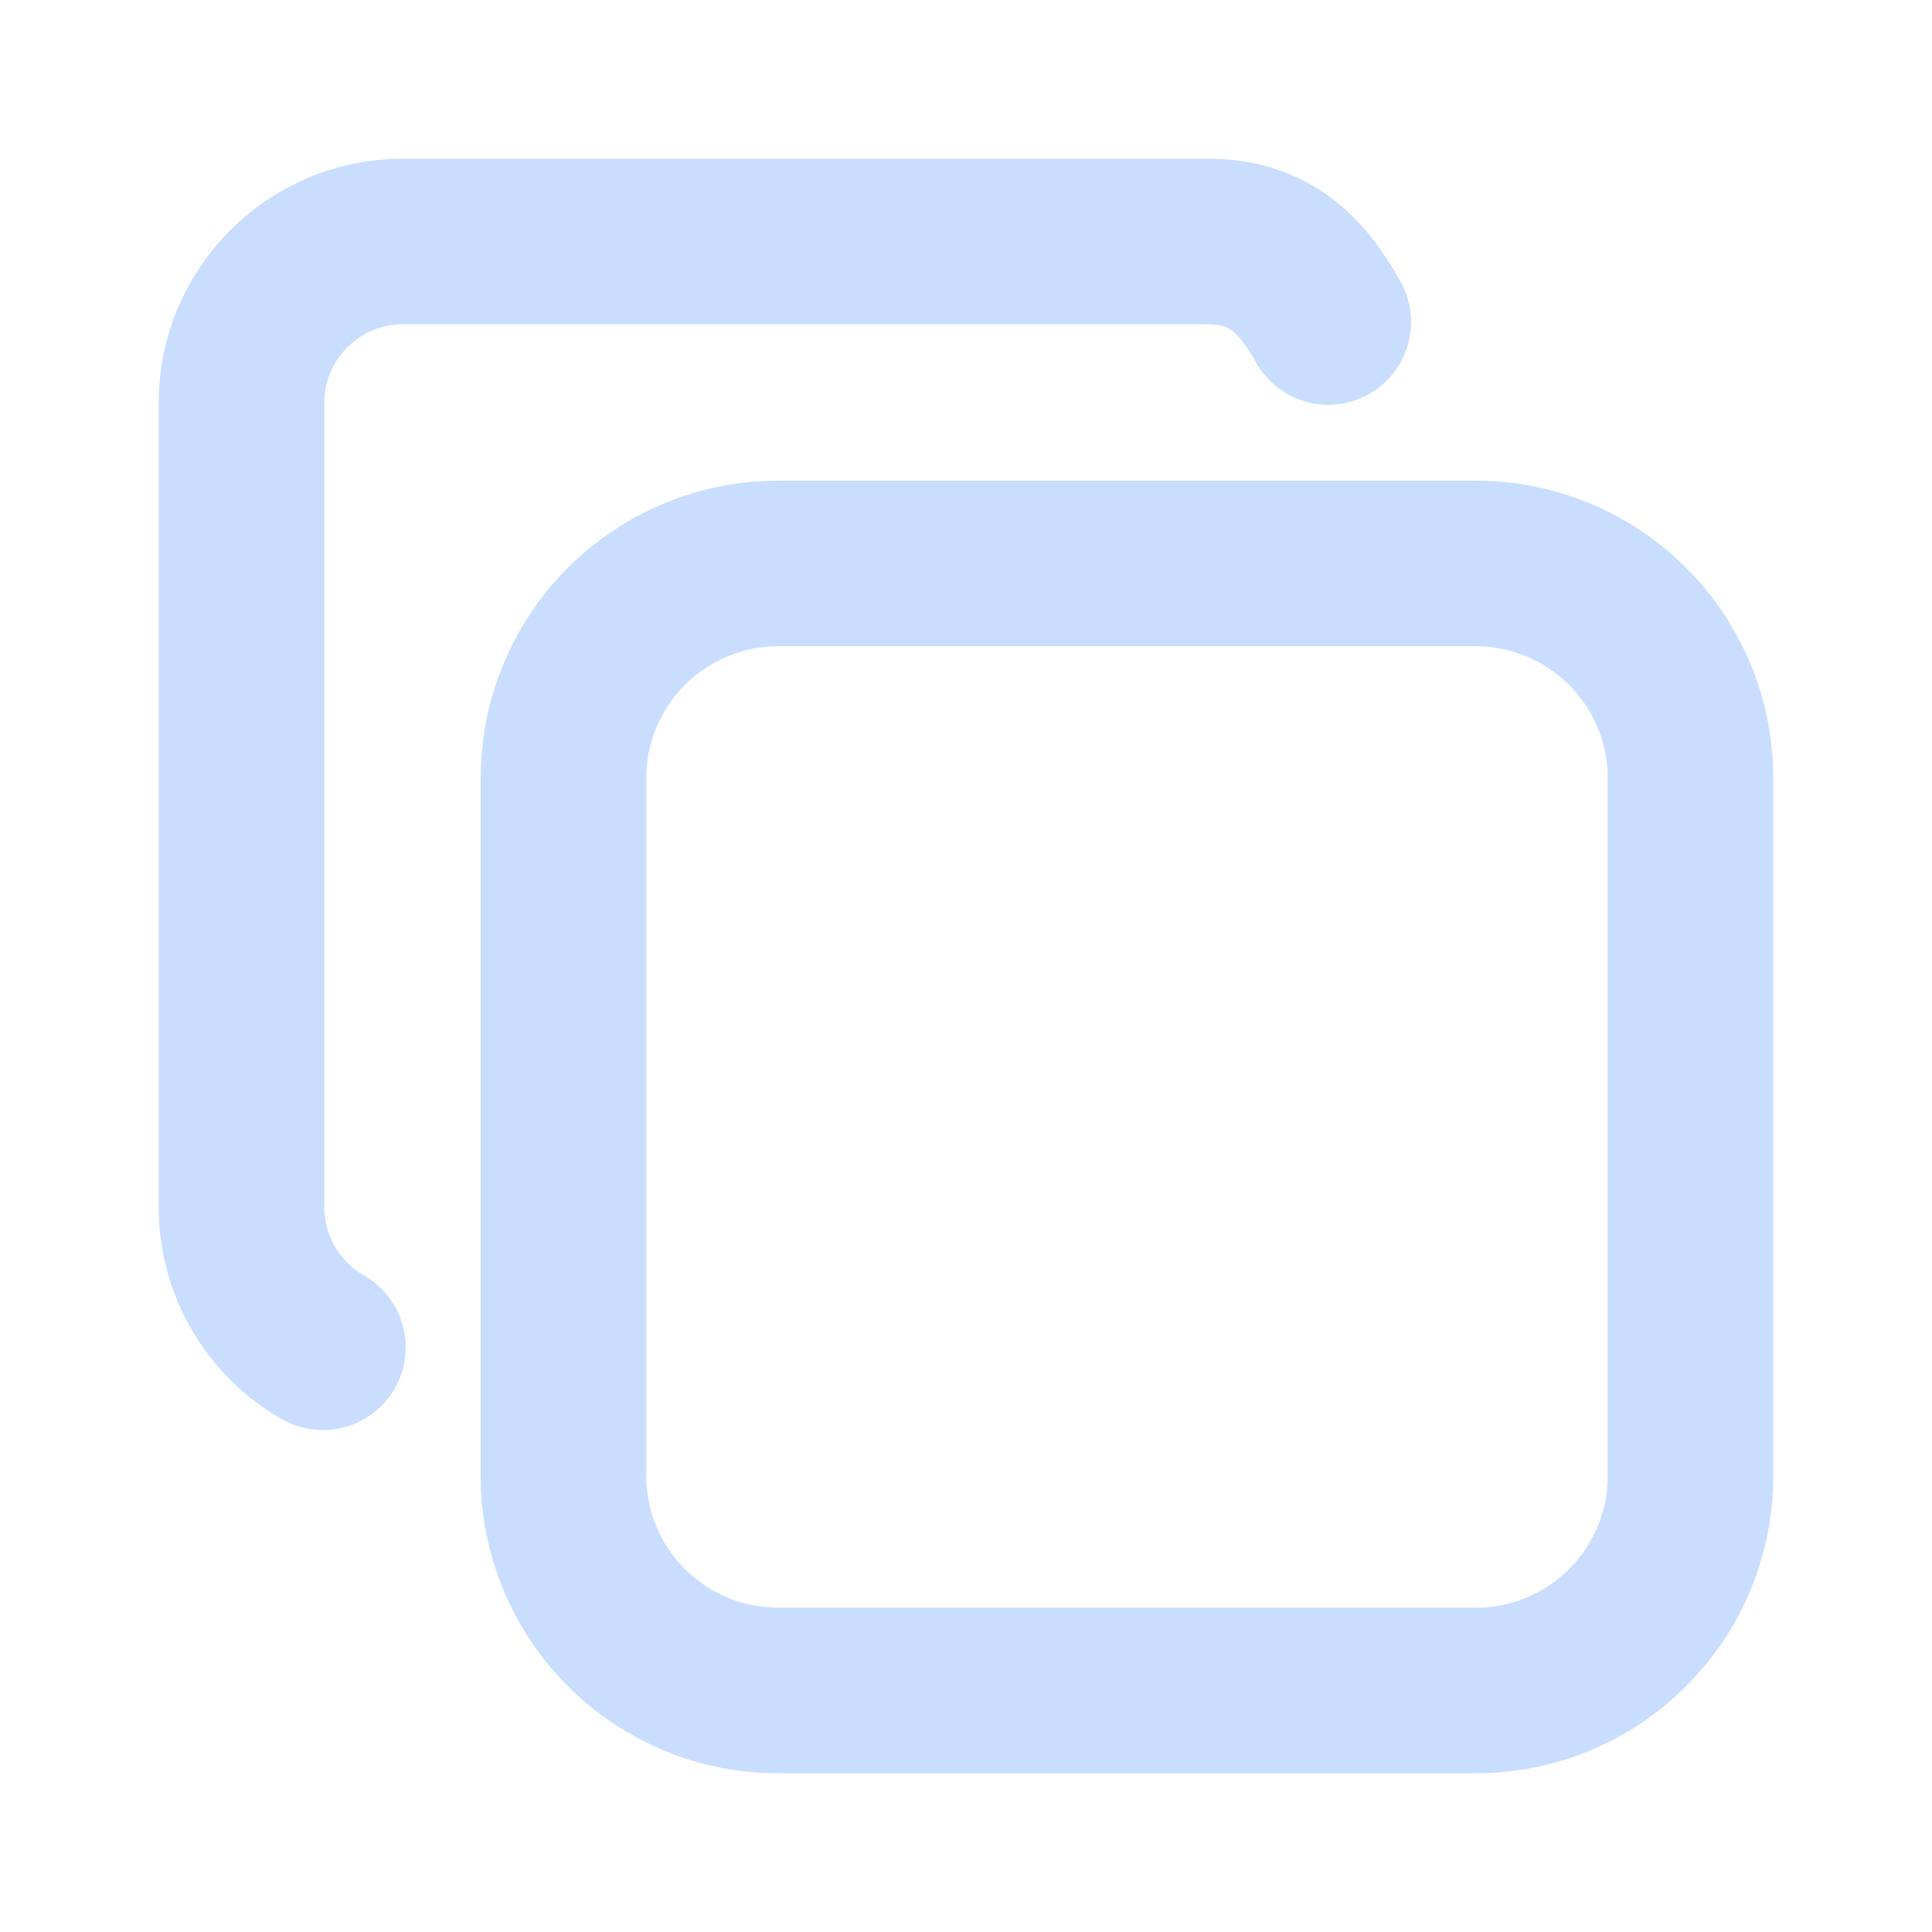
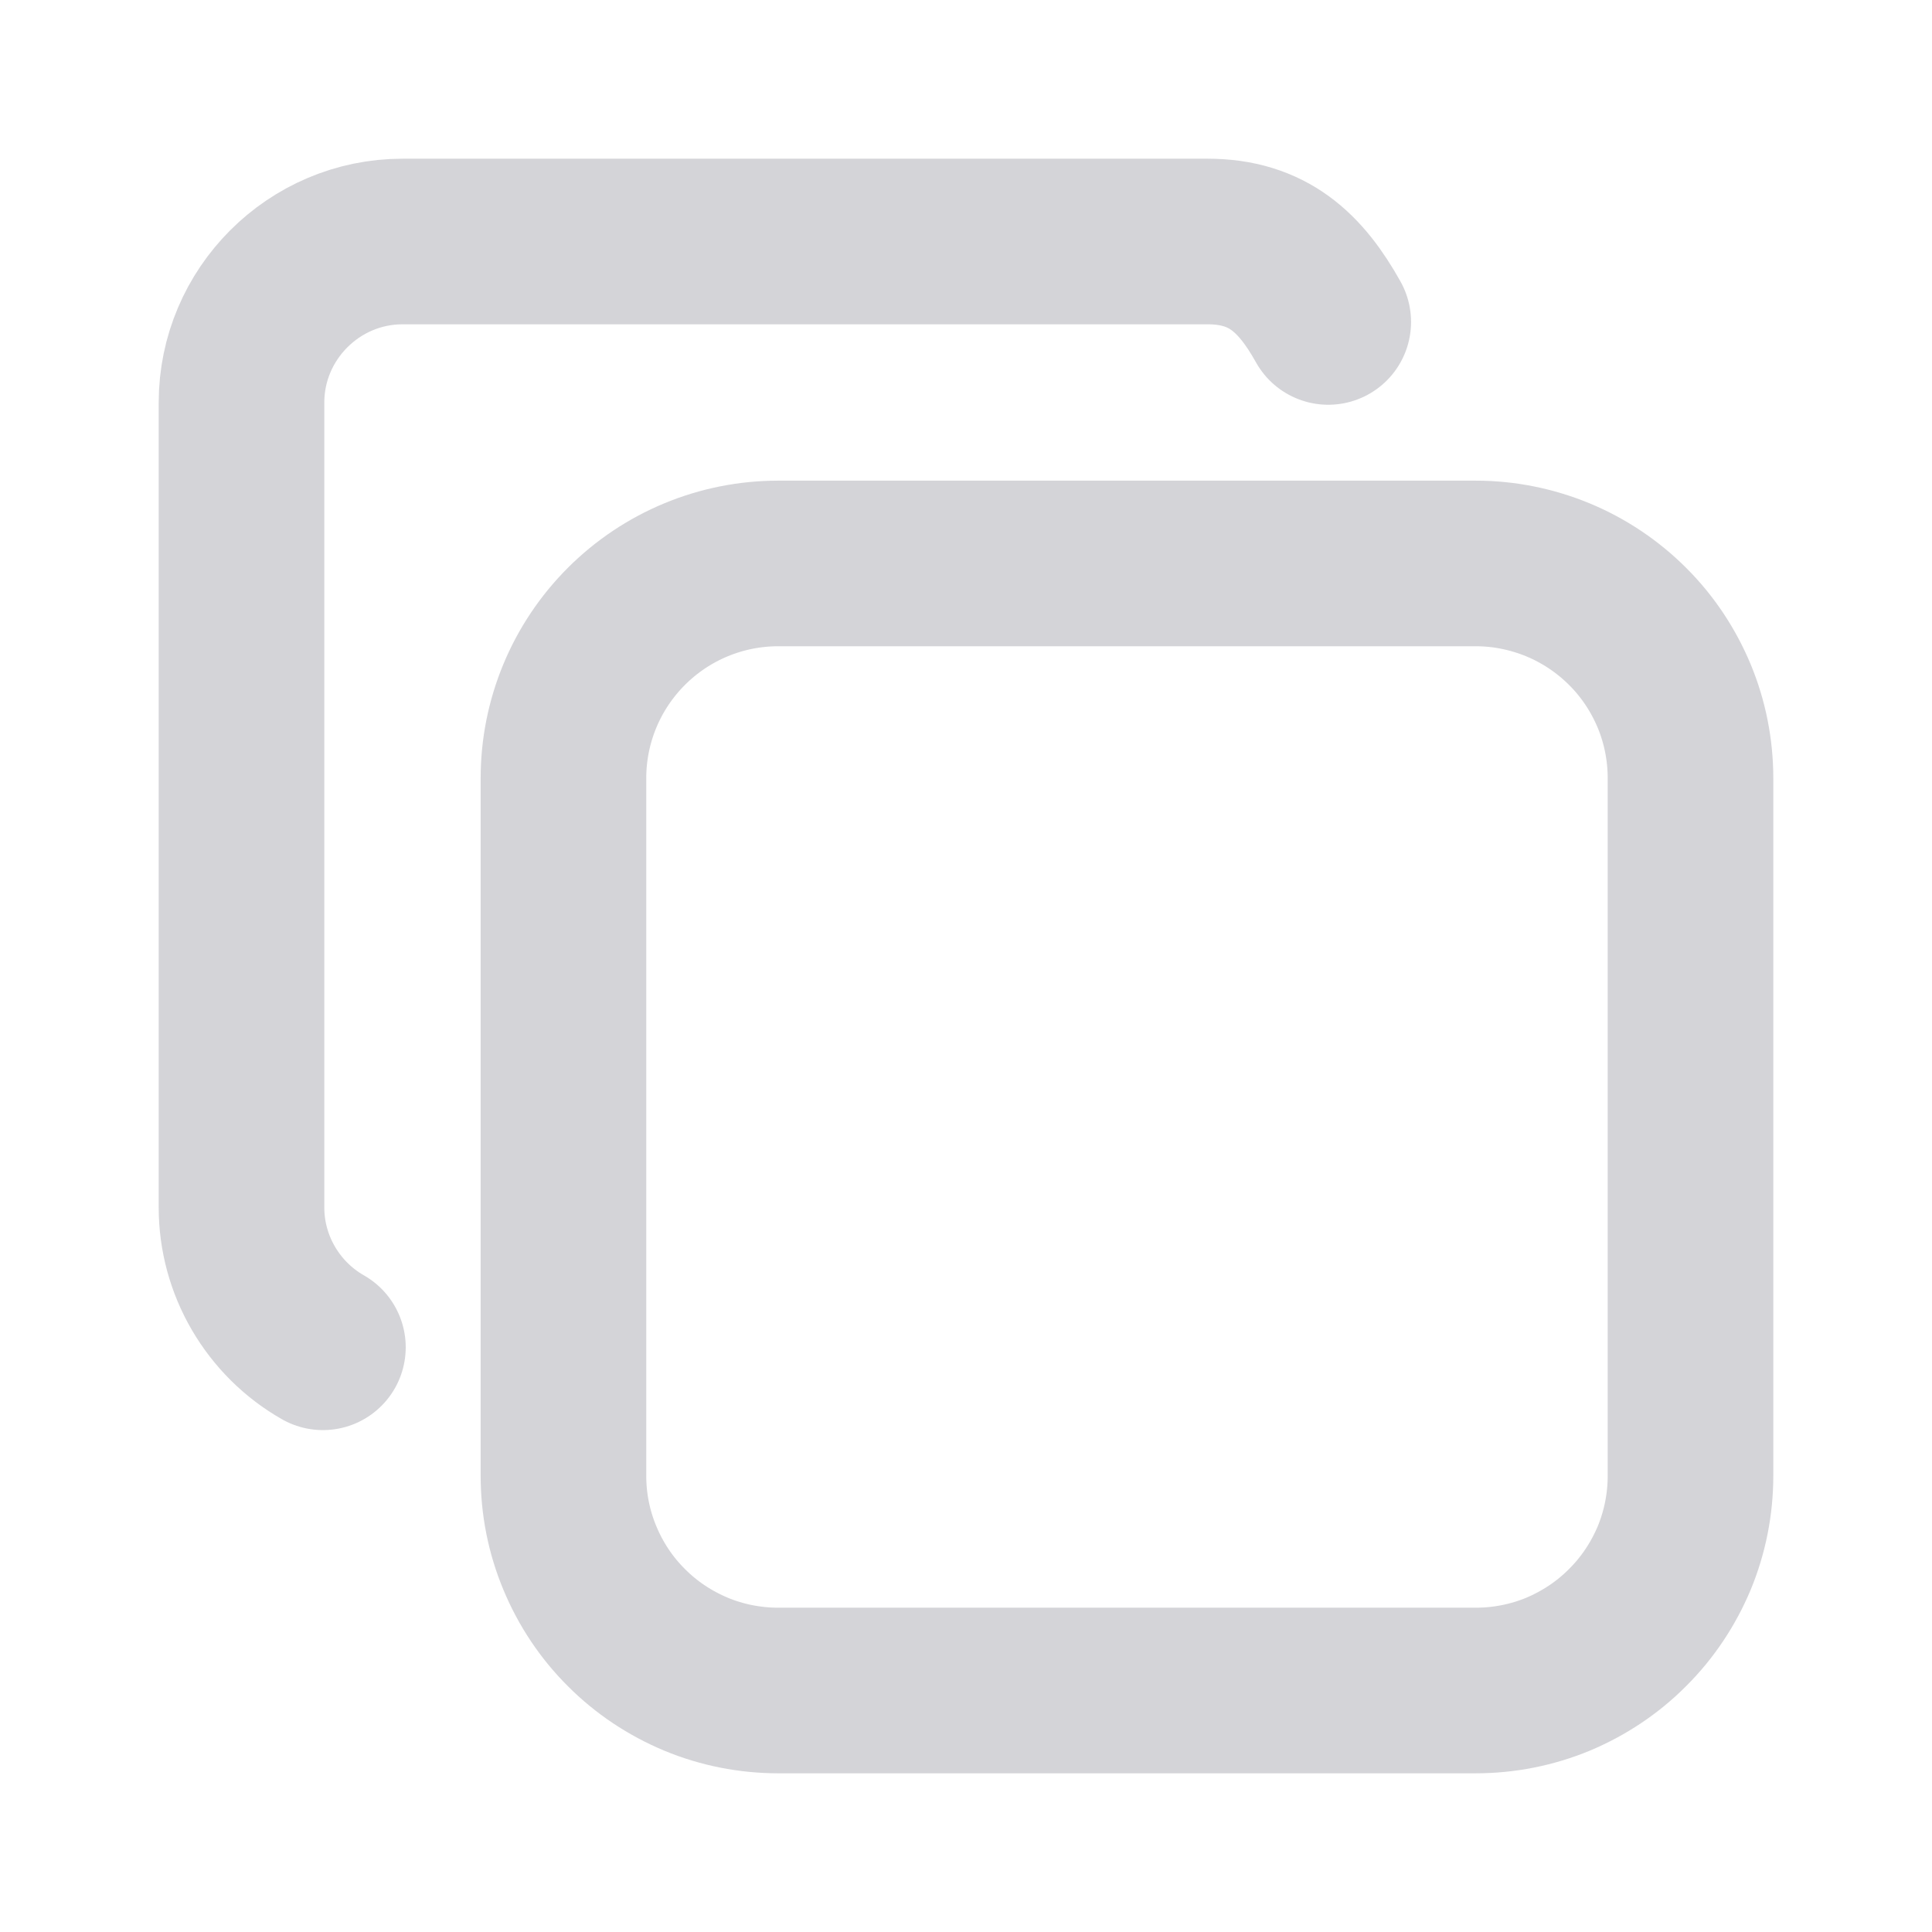
<svg xmlns="http://www.w3.org/2000/svg" width="14" height="14" viewBox="0 0 14 14" fill="none">
-   <path d="M4.083 5.639C4.083 5.226 4.247 4.831 4.539 4.539C4.831 4.247 5.226 4.083 5.639 4.083H10.694C10.899 4.083 11.101 4.124 11.29 4.202C11.478 4.28 11.65 4.395 11.794 4.539C11.939 4.683 12.053 4.855 12.132 5.044C12.21 5.232 12.25 5.435 12.25 5.639V10.694C12.25 10.899 12.21 11.101 12.132 11.29C12.053 11.478 11.939 11.65 11.794 11.794C11.65 11.939 11.478 12.053 11.29 12.132C11.101 12.21 10.899 12.25 10.694 12.25H5.639C5.435 12.25 5.232 12.21 5.044 12.132C4.855 12.053 4.683 11.939 4.539 11.794C4.394 11.65 4.28 11.478 4.202 11.29C4.123 11.101 4.083 10.899 4.083 10.694V5.639Z" stroke="#C9DDFF" stroke-width="1.2" stroke-linecap="round" stroke-linejoin="round" />
-   <path d="M2.34 9.763C2.161 9.661 2.013 9.514 1.909 9.336C1.805 9.158 1.75 8.956 1.75 8.75V2.917C1.75 2.275 2.275 1.75 2.917 1.75H8.75C9.188 1.75 9.425 1.975 9.625 2.333" stroke="#C9DDFF" stroke-width="1.2" stroke-linecap="round" stroke-linejoin="round" />
+   <path d="M4.083 5.639C4.083 5.226 4.247 4.831 4.539 4.539C4.831 4.247 5.226 4.083 5.639 4.083H10.694C10.899 4.083 11.101 4.124 11.29 4.202C11.478 4.28 11.65 4.395 11.794 4.539C11.939 4.683 12.053 4.855 12.132 5.044C12.21 5.232 12.25 5.435 12.25 5.639V10.694C12.25 10.899 12.21 11.101 12.132 11.29C12.053 11.478 11.939 11.65 11.794 11.794C11.65 11.939 11.478 12.053 11.29 12.132C11.101 12.21 10.899 12.25 10.694 12.25H5.639C5.435 12.25 5.232 12.21 5.044 12.132C4.855 12.053 4.683 11.939 4.539 11.794C4.394 11.65 4.28 11.478 4.202 11.29C4.123 11.101 4.083 10.899 4.083 10.694V5.639Z" stroke="#D4D4D8" stroke-width="1.2" stroke-linecap="round" stroke-linejoin="round" />
+   <path d="M2.34 9.763C2.161 9.661 2.013 9.514 1.909 9.336C1.805 9.158 1.75 8.956 1.75 8.75V2.917C1.75 2.275 2.275 1.75 2.917 1.75H8.75C9.188 1.75 9.425 1.975 9.625 2.333" stroke="#D4D4D8" stroke-width="1.2" stroke-linecap="round" stroke-linejoin="round" />
</svg>
